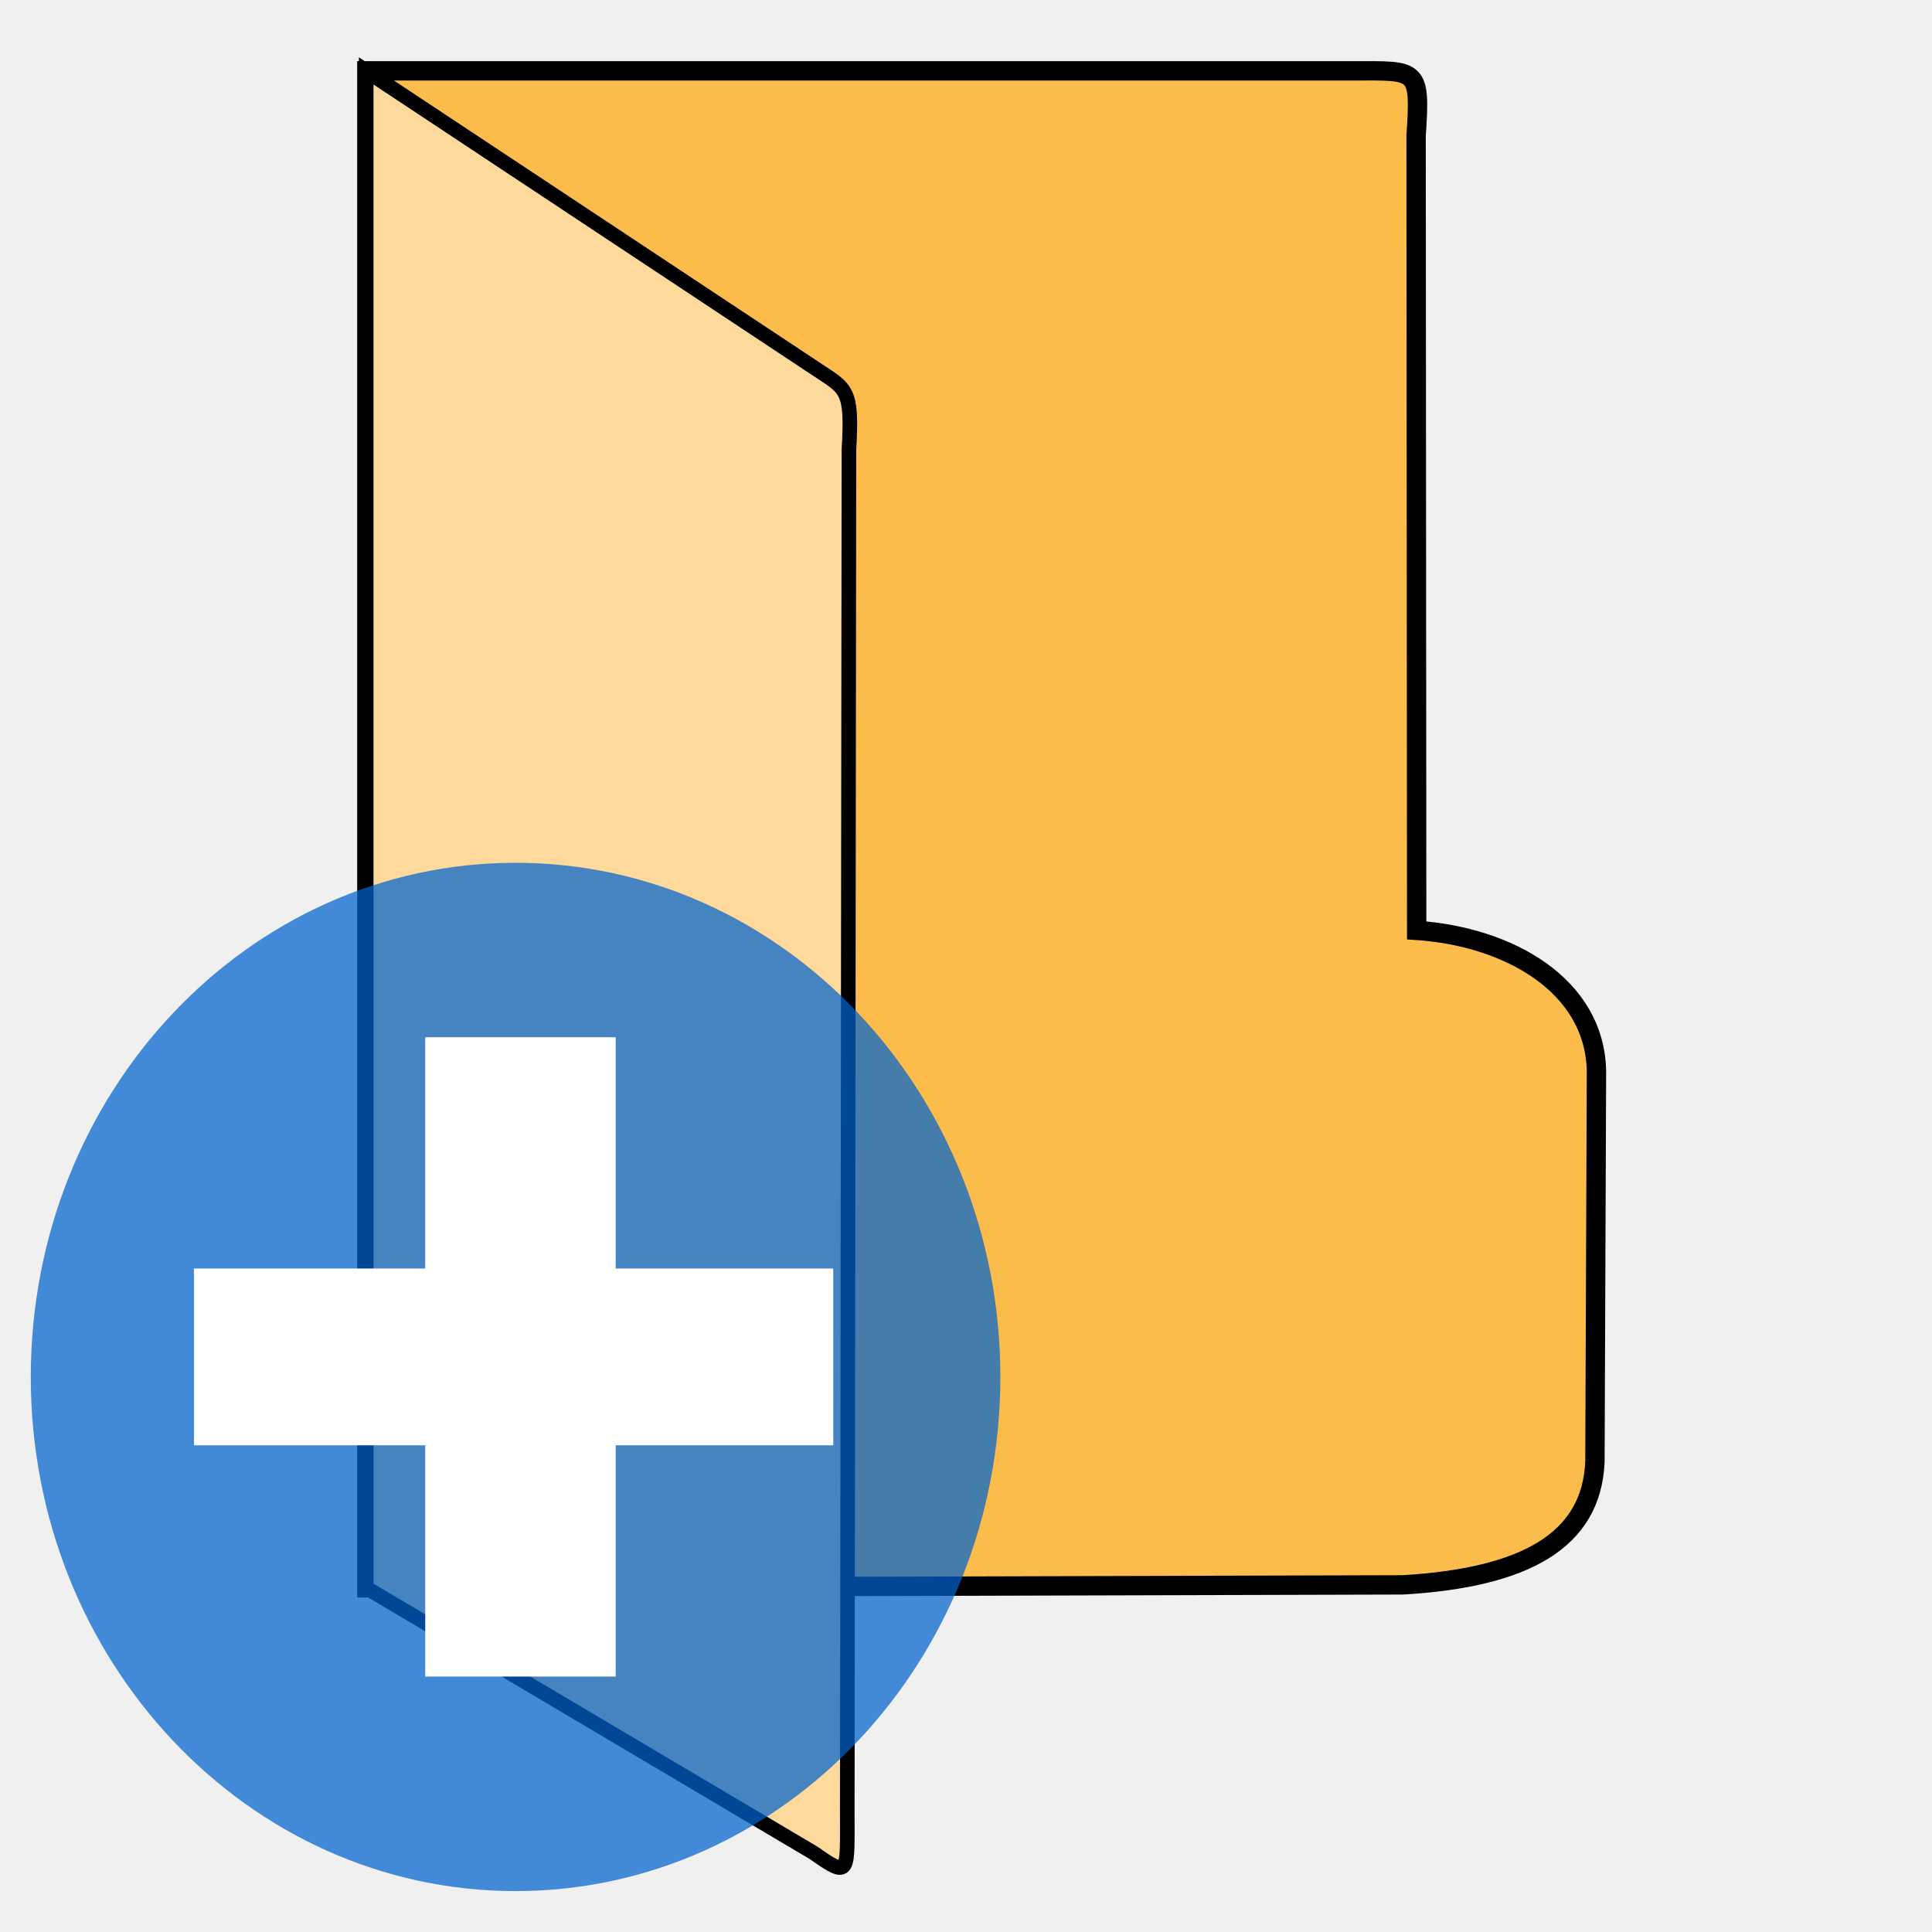
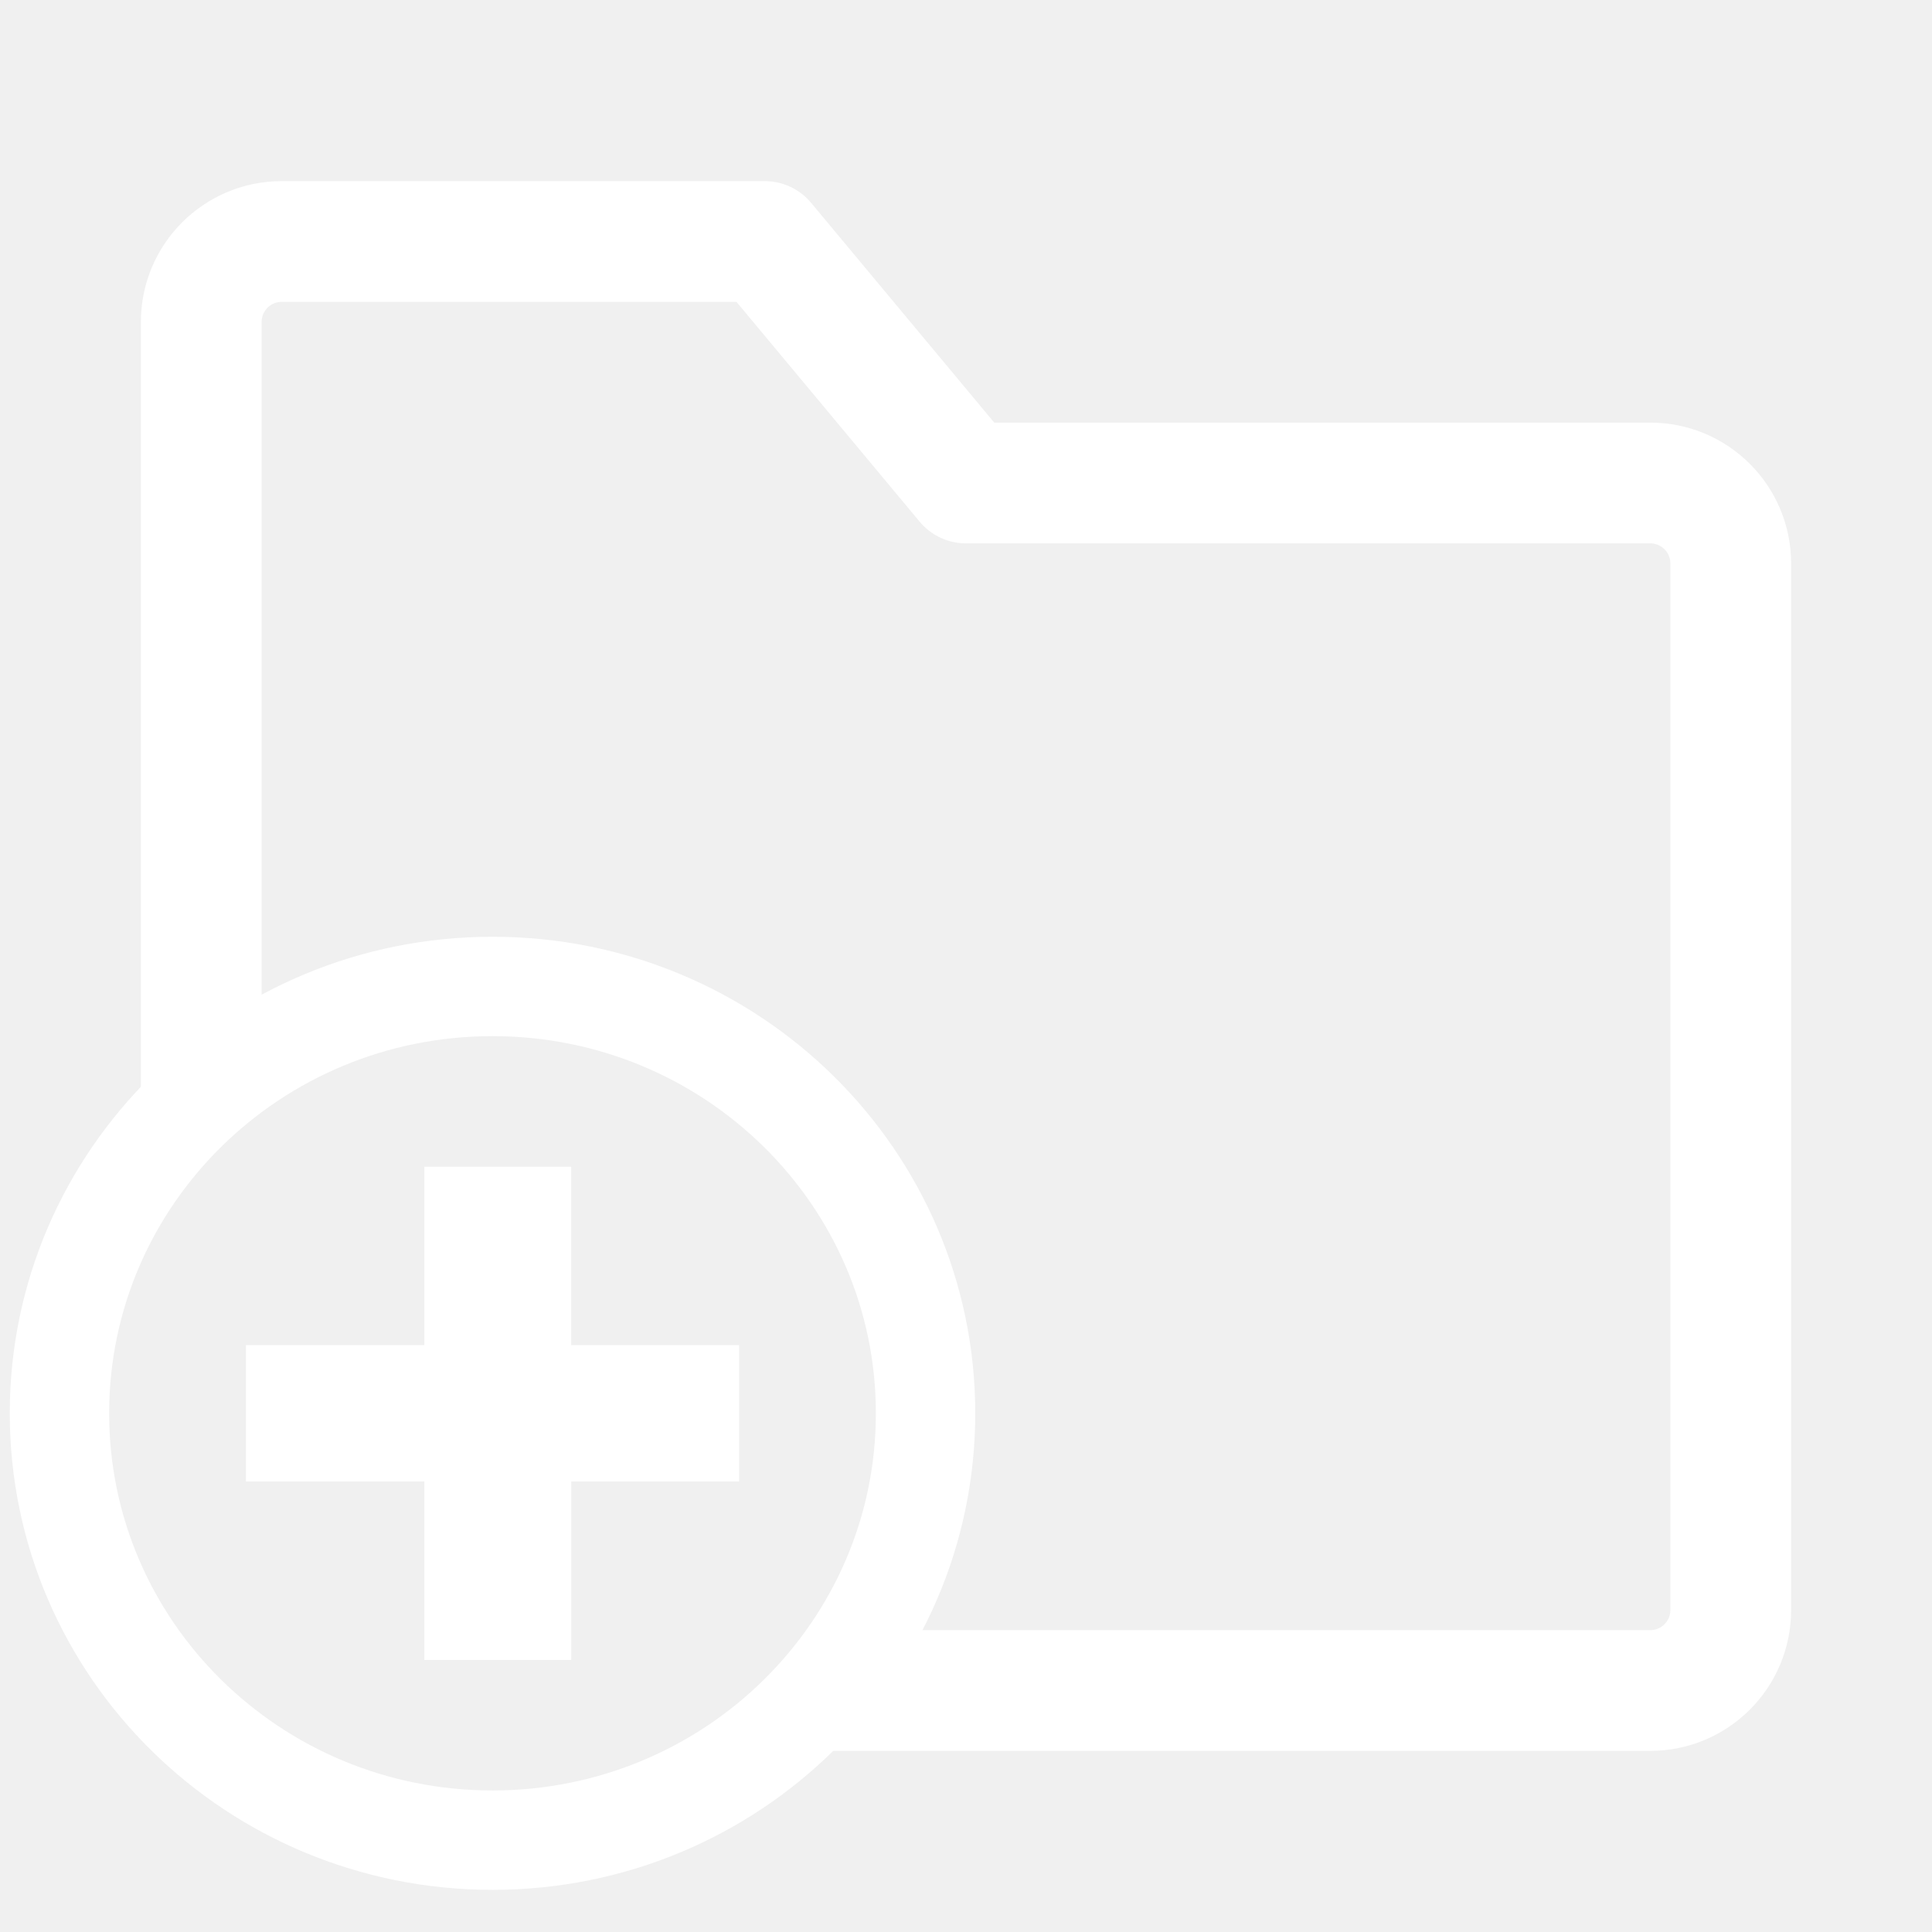
- <svg xmlns="http://www.w3.org/2000/svg" width="100" height="100" viewBox="0 0 26.458 26.458" version="1.1" id="svg5">
-   <defs id="defs2">
-     <linearGradient id="linearGradient3056">
-       <stop style="stop-color:#45c200;stop-opacity:1" offset="0" id="stop826" />
-       <stop style="stop-color:#53e900;stop-opacity:1" offset="1" id="stop828" />
-     </linearGradient>
-     <linearGradient id="linearGradient3056-2">
-       <stop style="stop-color:#45c200;stop-opacity:1" offset="0" id="stop3052" />
-       <stop style="stop-color:#5fff07;stop-opacity:1" offset="1" id="stop3054" />
-     </linearGradient>
-   </defs>
-   <g id="layer1">
-     <path id="rect934" style="fill:#fcbc4c;fill-opacity:1;stroke:#000000;stroke-width:0.265;stroke-miterlimit:4;stroke-dasharray:none" d="m 21.842,20.018 0.021,-5.348 c -0.022,-1.177 -1.203,-1.844 -2.462,-1.929 l -0.008,-10.881 c 0.063,-0.935 0.02,-0.89 -0.861,-0.89 H 5.024 V 21.744 L 19.215,21.704 c 1.668,-0.099 2.58,-0.603 2.627,-1.685 z" />
-     <path style="fill:#fdd99b;fill-opacity:1;stroke:#000000;stroke-width:0.2;stroke-linecap:butt;stroke-linejoin:miter;stroke-miterlimit:4;stroke-dasharray:none;stroke-opacity:1" d="M 5.015,0.971 V 21.745 l 6.13,3.631 c 0.502,0.355 0.457,0.283 0.458,-0.603 l 0.023,-18.616 c 0.048,-0.826 -0.029,-0.826 -0.442,-1.099 z" id="path6014" />
-     <g id="g11820" transform="translate(0.2675582,-0.3462844)">
-       <ellipse style="fill:#0064ce;fill-opacity:0.725;stroke-width:0.291;stroke-linecap:round" id="path857" cx="6.793" cy="19.203" rx="6.639" ry="7.041" />
-       <path style="fill:#ffffff;fill-opacity:1;stroke:none;stroke-width:0.279;stroke-linecap:butt;stroke-linejoin:miter;stroke-miterlimit:4;stroke-dasharray:none;stroke-opacity:1" d="m 2.389,17.718 v 2.421 h 3.167 V 23.306 H 8.164 V 20.139 H 11.144 V 17.718 H 8.164 V 14.551 H 5.556 v 3.167 z" id="path1359" />
-     </g>
+ <svg xmlns="http://www.w3.org/2000/svg" width="35" height="35" viewBox="0 0 48 48" fill="none" version="1.1" id="svg8">
+   <defs id="defs12" />
+   <path d="M 5,27.113 V 8 C 5,6.895 5.895,6 7,6 h 12 l 5,6 h 17 c 1.105,0 2,0.895 2,2 v 26 c 0,1.105 -0.895,2 -2,2 H 20.478" fill="none" stroke="#ffffff" stroke-width="3" stroke-linejoin="round" id="path2" />
+   <g id="g829" transform="translate(-0.4137944,-0.4729078)">
+     <ellipse style="fill:none;fill-opacity:1;stroke:#ffffff;stroke-width:2.469;stroke-linecap:round;stroke-miterlimit:4;stroke-dasharray:none;stroke-opacity:1" id="path17711" cx="12.65" cy="35.586" rx="10.759" ry="10.605" />
+     <path style="fill:#ffffff;fill-opacity:1;stroke:none;stroke-width:0.391;stroke-linecap:butt;stroke-linejoin:miter;stroke-miterlimit:4;stroke-dasharray:none;stroke-opacity:1" d="m 6.524,33.892 v 3.389 H 10.956 v 4.432 h 3.65 v -4.432 h 4.171 V 33.892 H 14.605 V 29.46 H 10.956 v 4.432 z" id="path1359" />
  </g>
</svg>
